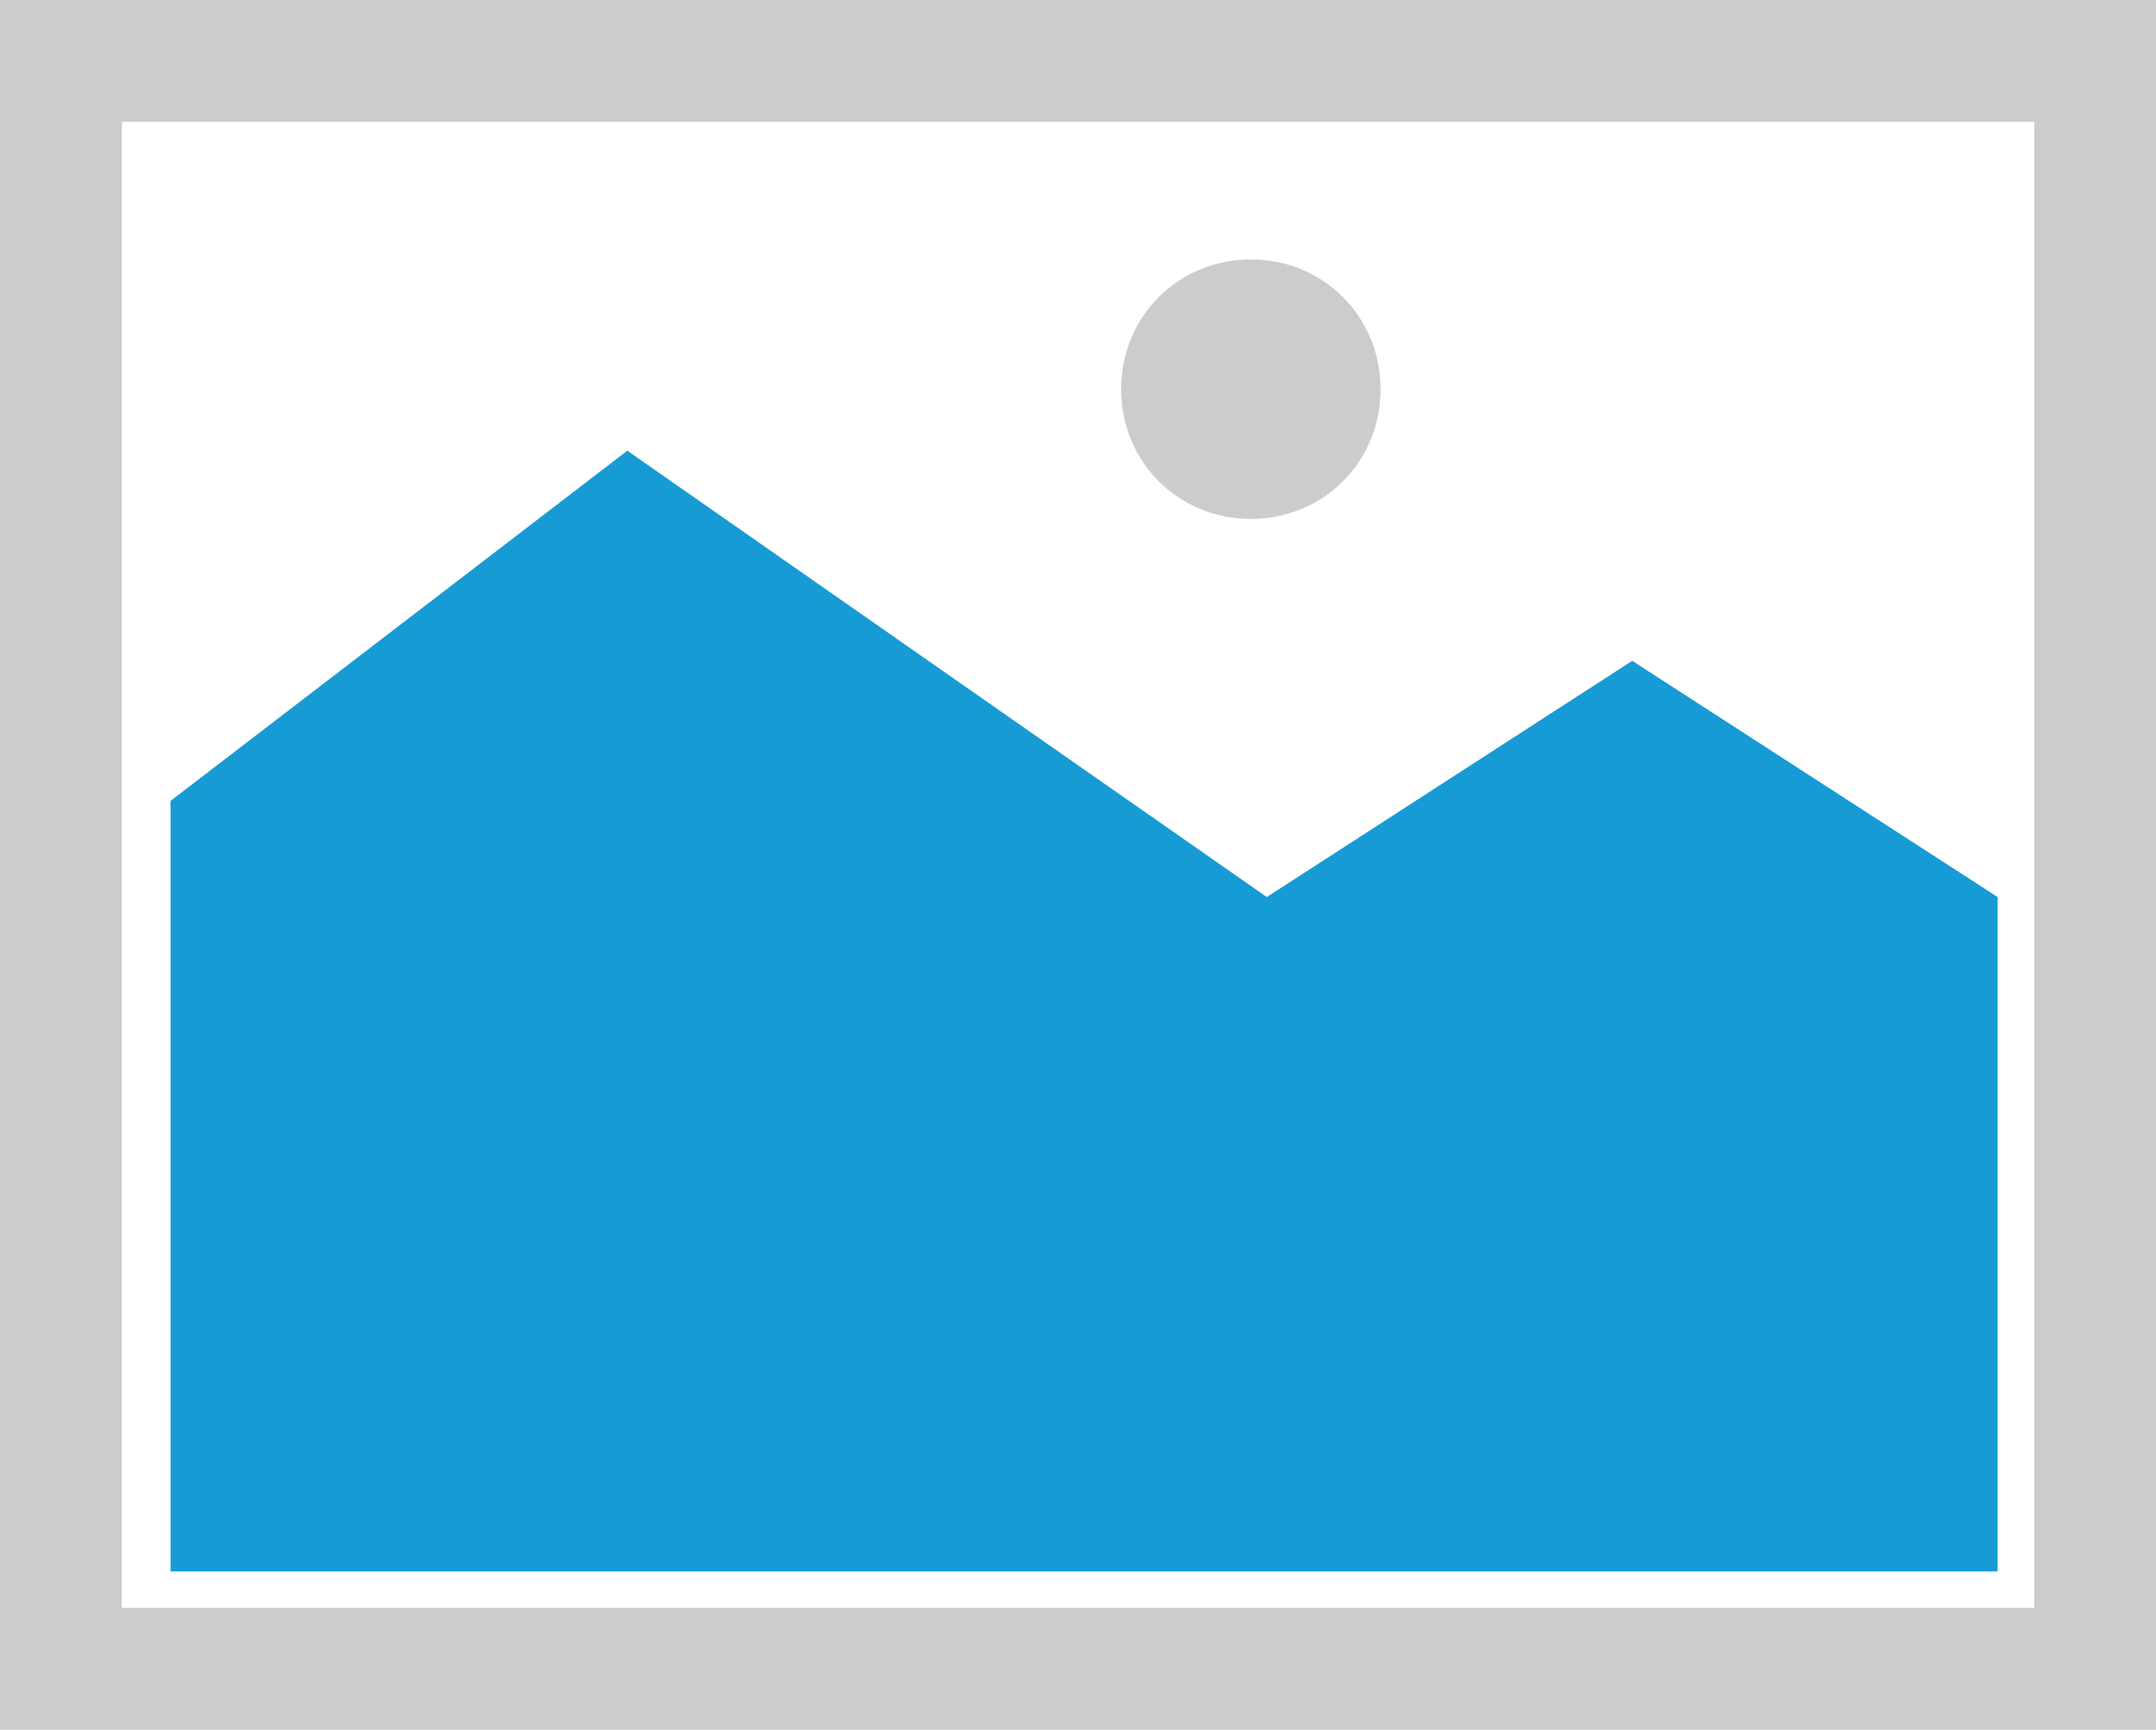
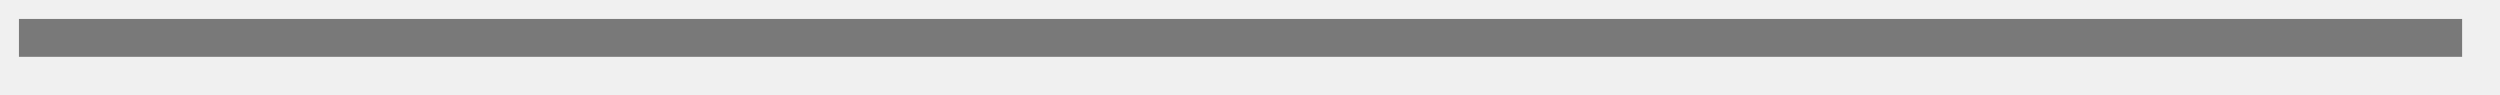
- <svg xmlns="http://www.w3.org/2000/svg" version="1.1" width="177px" height="142px">
-   <g transform="matrix(1 0 0 1 -10 -1740 )">
-     <path d="M 10 1740  L 187 1740  L 187 1882  L 10 1882  L 10 1740  " fill-rule="nonzero" fill="#cccccc" stroke="none" />
-     <path d="M 20 1750  L 177 1750  L 177 1872  L 20 1872  L 20 1750  " fill-rule="nonzero" fill="#ffffff" stroke="none" />
-     <path d="M 112.69 1782.6  C 106.726 1782.6  102.04 1777.914  102.04 1771.95  C 102.04 1765.986  106.726 1761.3  112.69 1761.3  C 118.654 1761.3  123.34 1765.986  123.34 1771.95  C 123.34 1777.914  118.654 1782.6  112.69 1782.6  " fill-rule="nonzero" fill="#cccccc" stroke="none" />
-     <path d="M 24 1869  L 24 1805.75  L 61.5 1777  L 114 1813.644  L 144 1794.25  L 174 1813.644  L 174 1869  L 24 1869  " fill-rule="nonzero" fill="#169bd5" stroke="none" />
+ <svg xmlns="http://www.w3.org/2000/svg" version="1.1" width="132px" height="5px">
+   <g transform="matrix(1 0 0 1 -7 -106 )">
+     <path d="M 8 108  L 137 108  " stroke-width="2" stroke="#797979" fill="none" />
  </g>
</svg>
